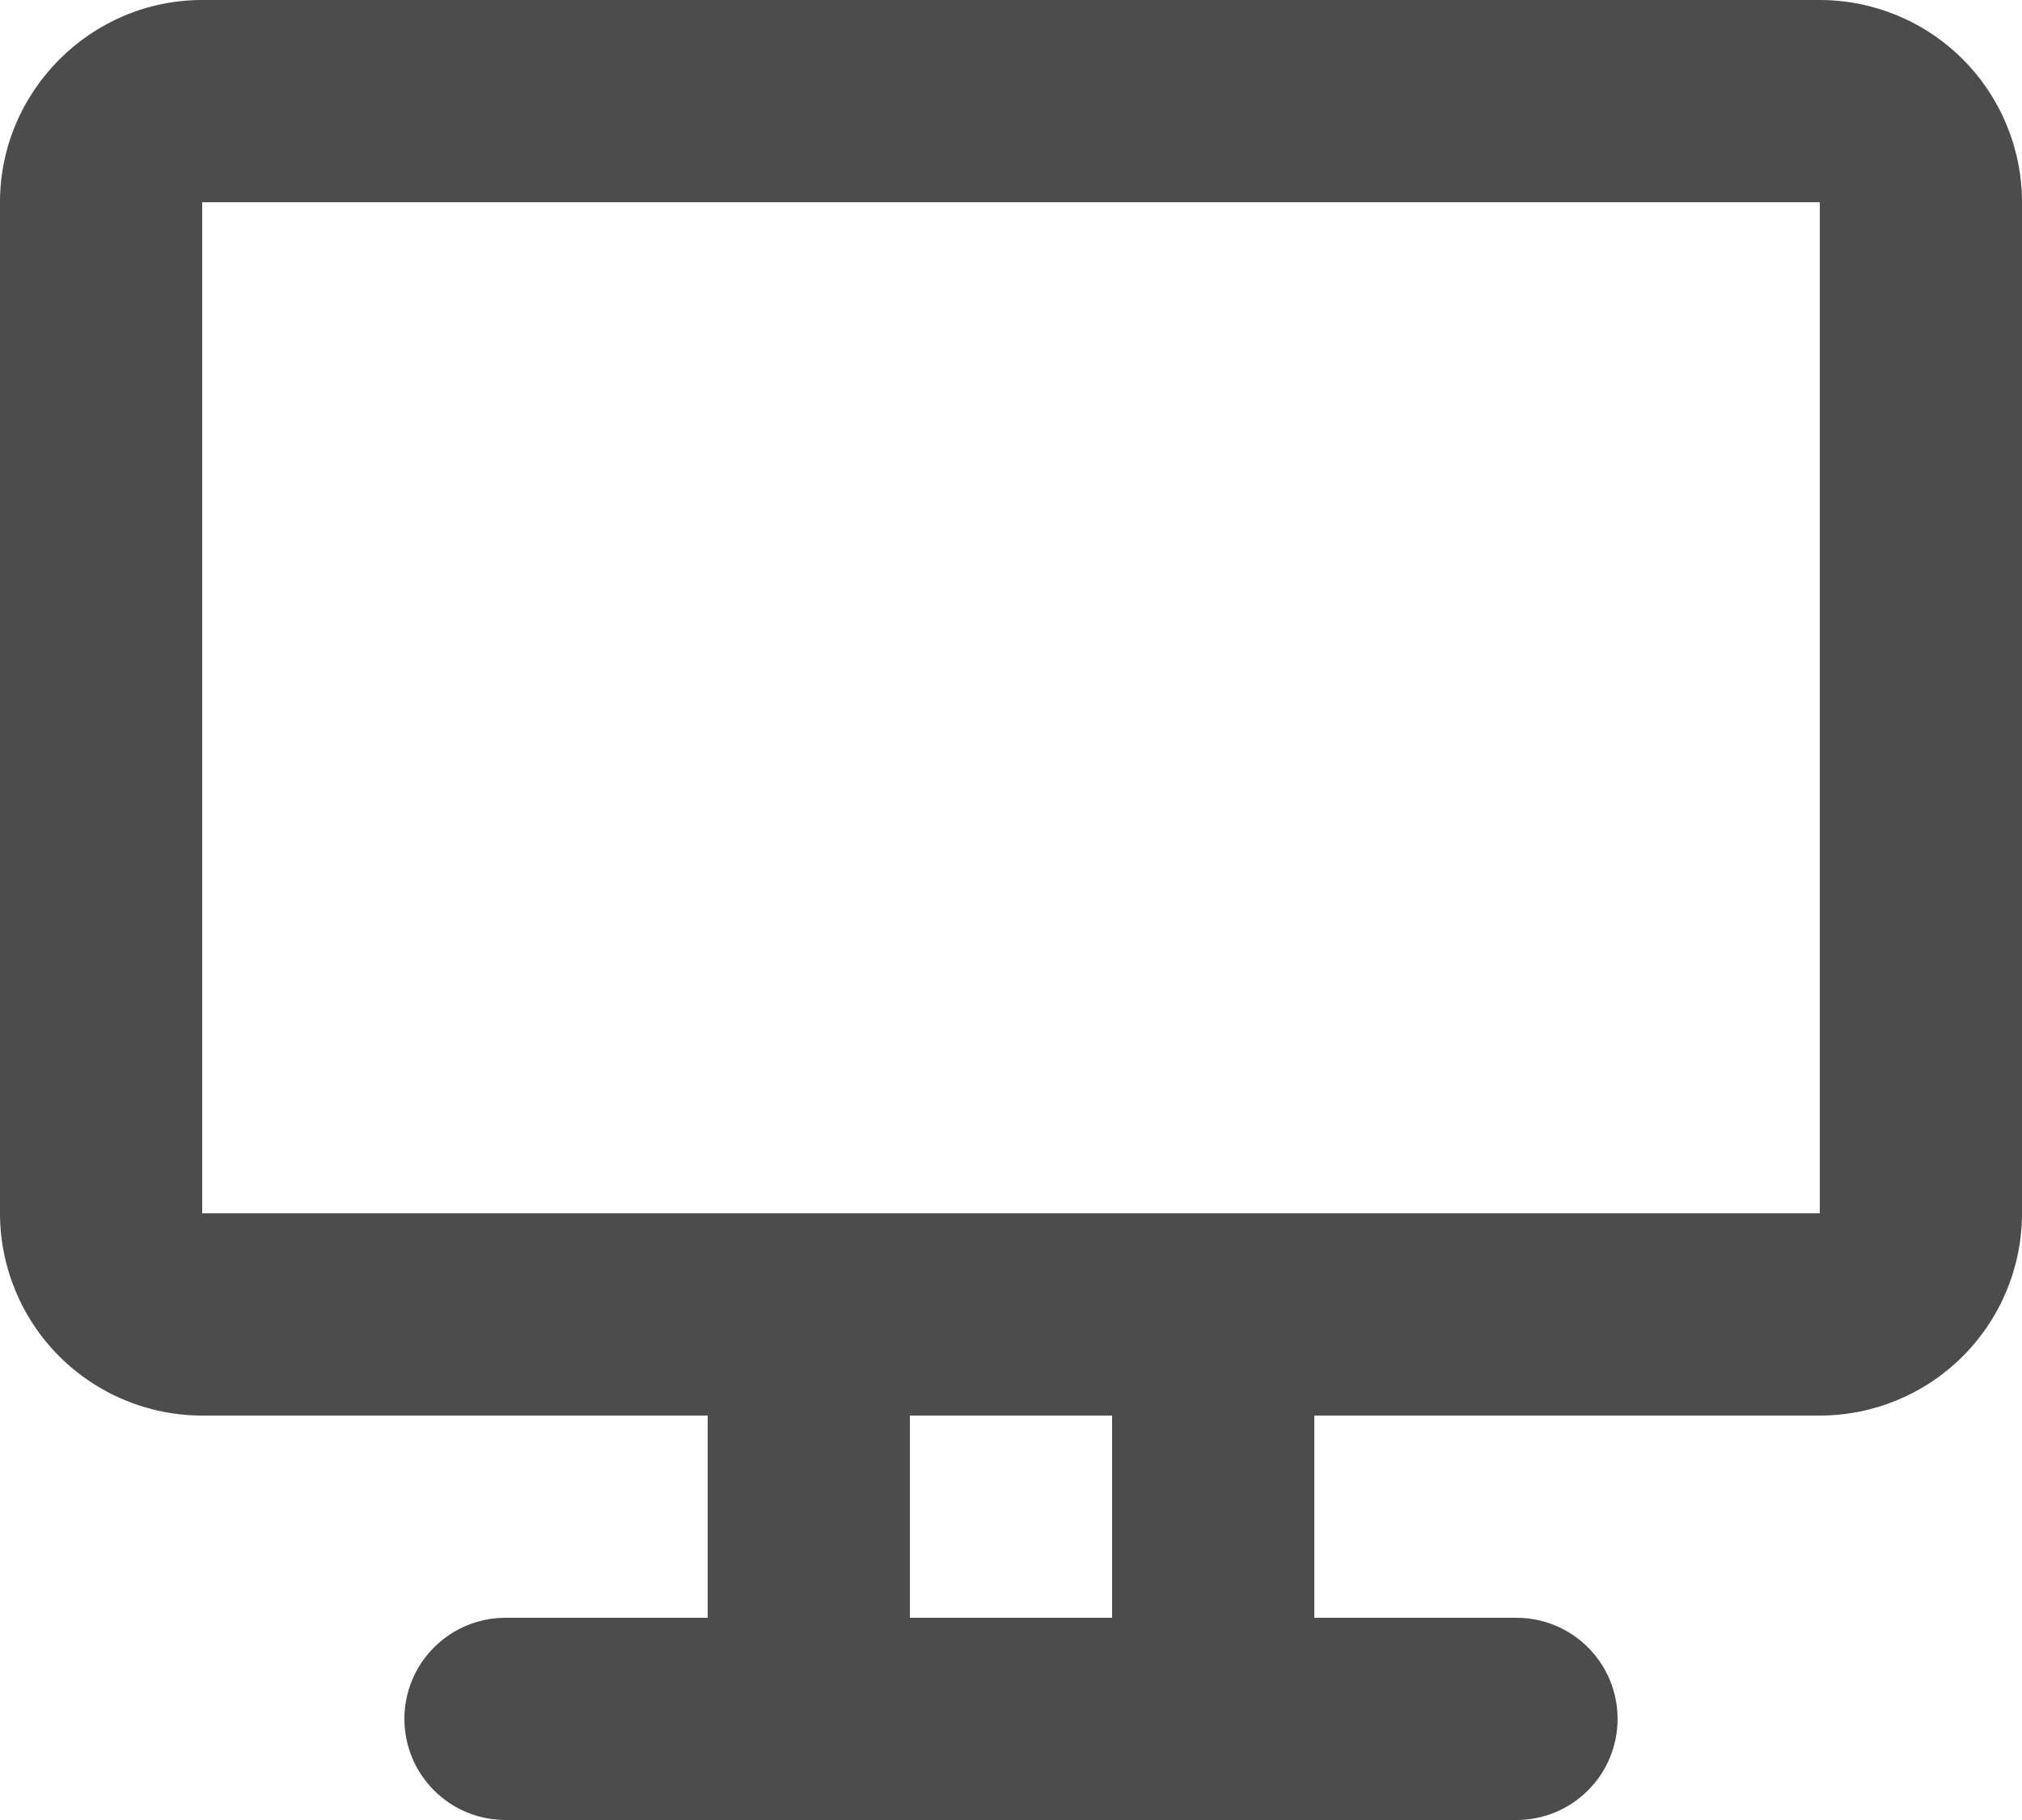
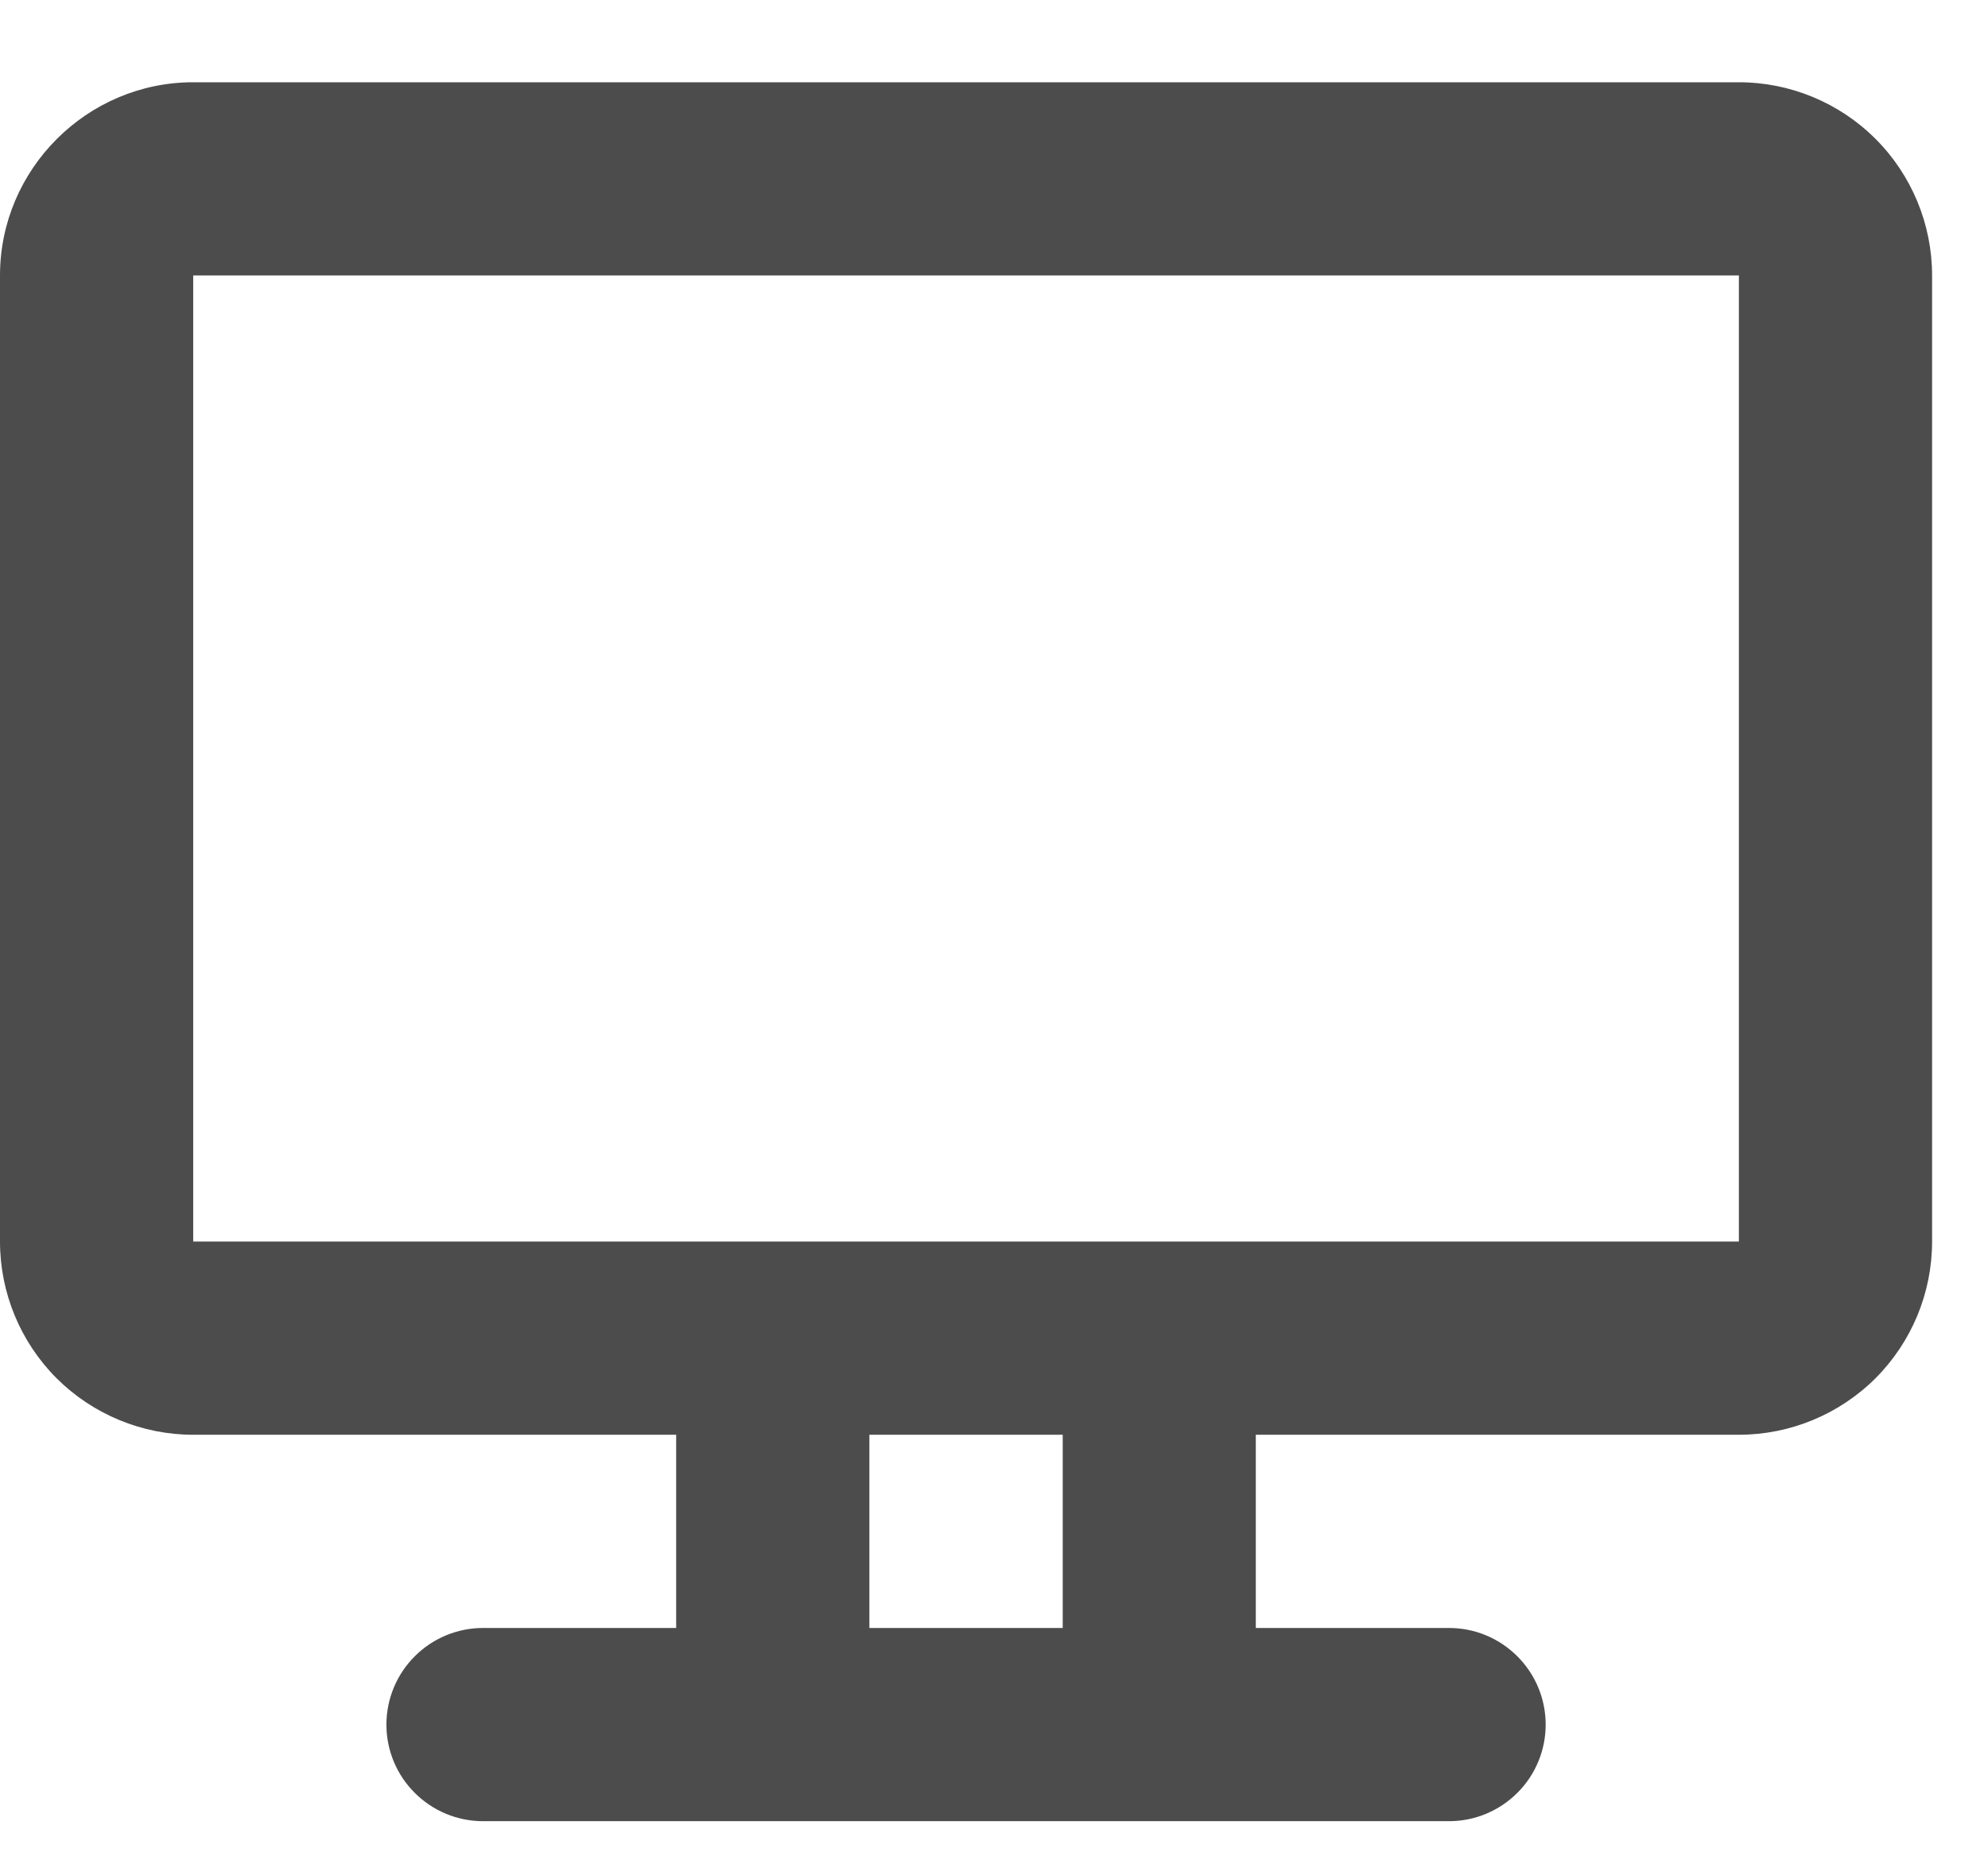
- <svg xmlns="http://www.w3.org/2000/svg" width="20" height="18" viewBox="0 0 20 18" fill="none">
-   <path opacity="0.7" d="M11 14H9V16H11V14ZM13 14V16H15C15.265 16 15.52 16.105 15.707 16.293C15.895 16.48 16 16.735 16 17C16 17.265 15.895 17.52 15.707 17.707C15.52 17.895 15.265 18 15 18H5C4.735 18 4.48 17.895 4.293 17.707C4.105 17.52 4 17.265 4 17C4 16.735 4.105 16.48 4.293 16.293C4.48 16.105 4.735 16 5 16H7V14H2C1.47 14 0.961 13.789 0.586 13.414C0.211 13.039 0 12.53 0 12V2C0 0.9 0.9 0 2 0H18C18.53 0 19.039 0.211 19.414 0.586C19.789 0.961 20 1.47 20 2V12C20 12.53 19.789 13.039 19.414 13.414C19.039 13.789 18.53 14 18 14H13ZM2 2V12H18V2H2Z" fill="black" />
+ <svg xmlns="http://www.w3.org/2000/svg" width="16" height="15" viewBox="0 0 16 15" fill="none">
+   <path opacity="0.7" d="M8.553 11.547H6.997V13.102H8.553V11.547ZM10.107 11.547V13.102H11.662C11.869 13.102 12.066 13.184 12.212 13.33C12.358 13.476 12.44 13.673 12.44 13.88C12.44 14.086 12.358 14.284 12.212 14.429C12.066 14.575 11.869 14.657 11.662 14.657H3.888C3.681 14.657 3.484 14.575 3.338 14.429C3.192 14.284 3.11 14.086 3.11 13.88C3.11 13.673 3.192 13.476 3.338 13.33C3.484 13.184 3.681 13.102 3.888 13.102H5.442V11.547H1.555C1.143 11.547 0.747 11.383 0.455 11.092C0.164 10.8 0 10.405 0 9.992V2.217C0 1.362 0.7 0.662 1.555 0.662H13.995C14.407 0.662 14.803 0.826 15.095 1.118C15.386 1.409 15.55 1.805 15.55 2.217V9.992C15.55 10.405 15.386 10.8 15.095 11.092C14.803 11.383 14.407 11.547 13.995 11.547H10.107ZM1.555 2.217V9.992H13.995V2.217H1.555Z" fill="black" />
</svg>
